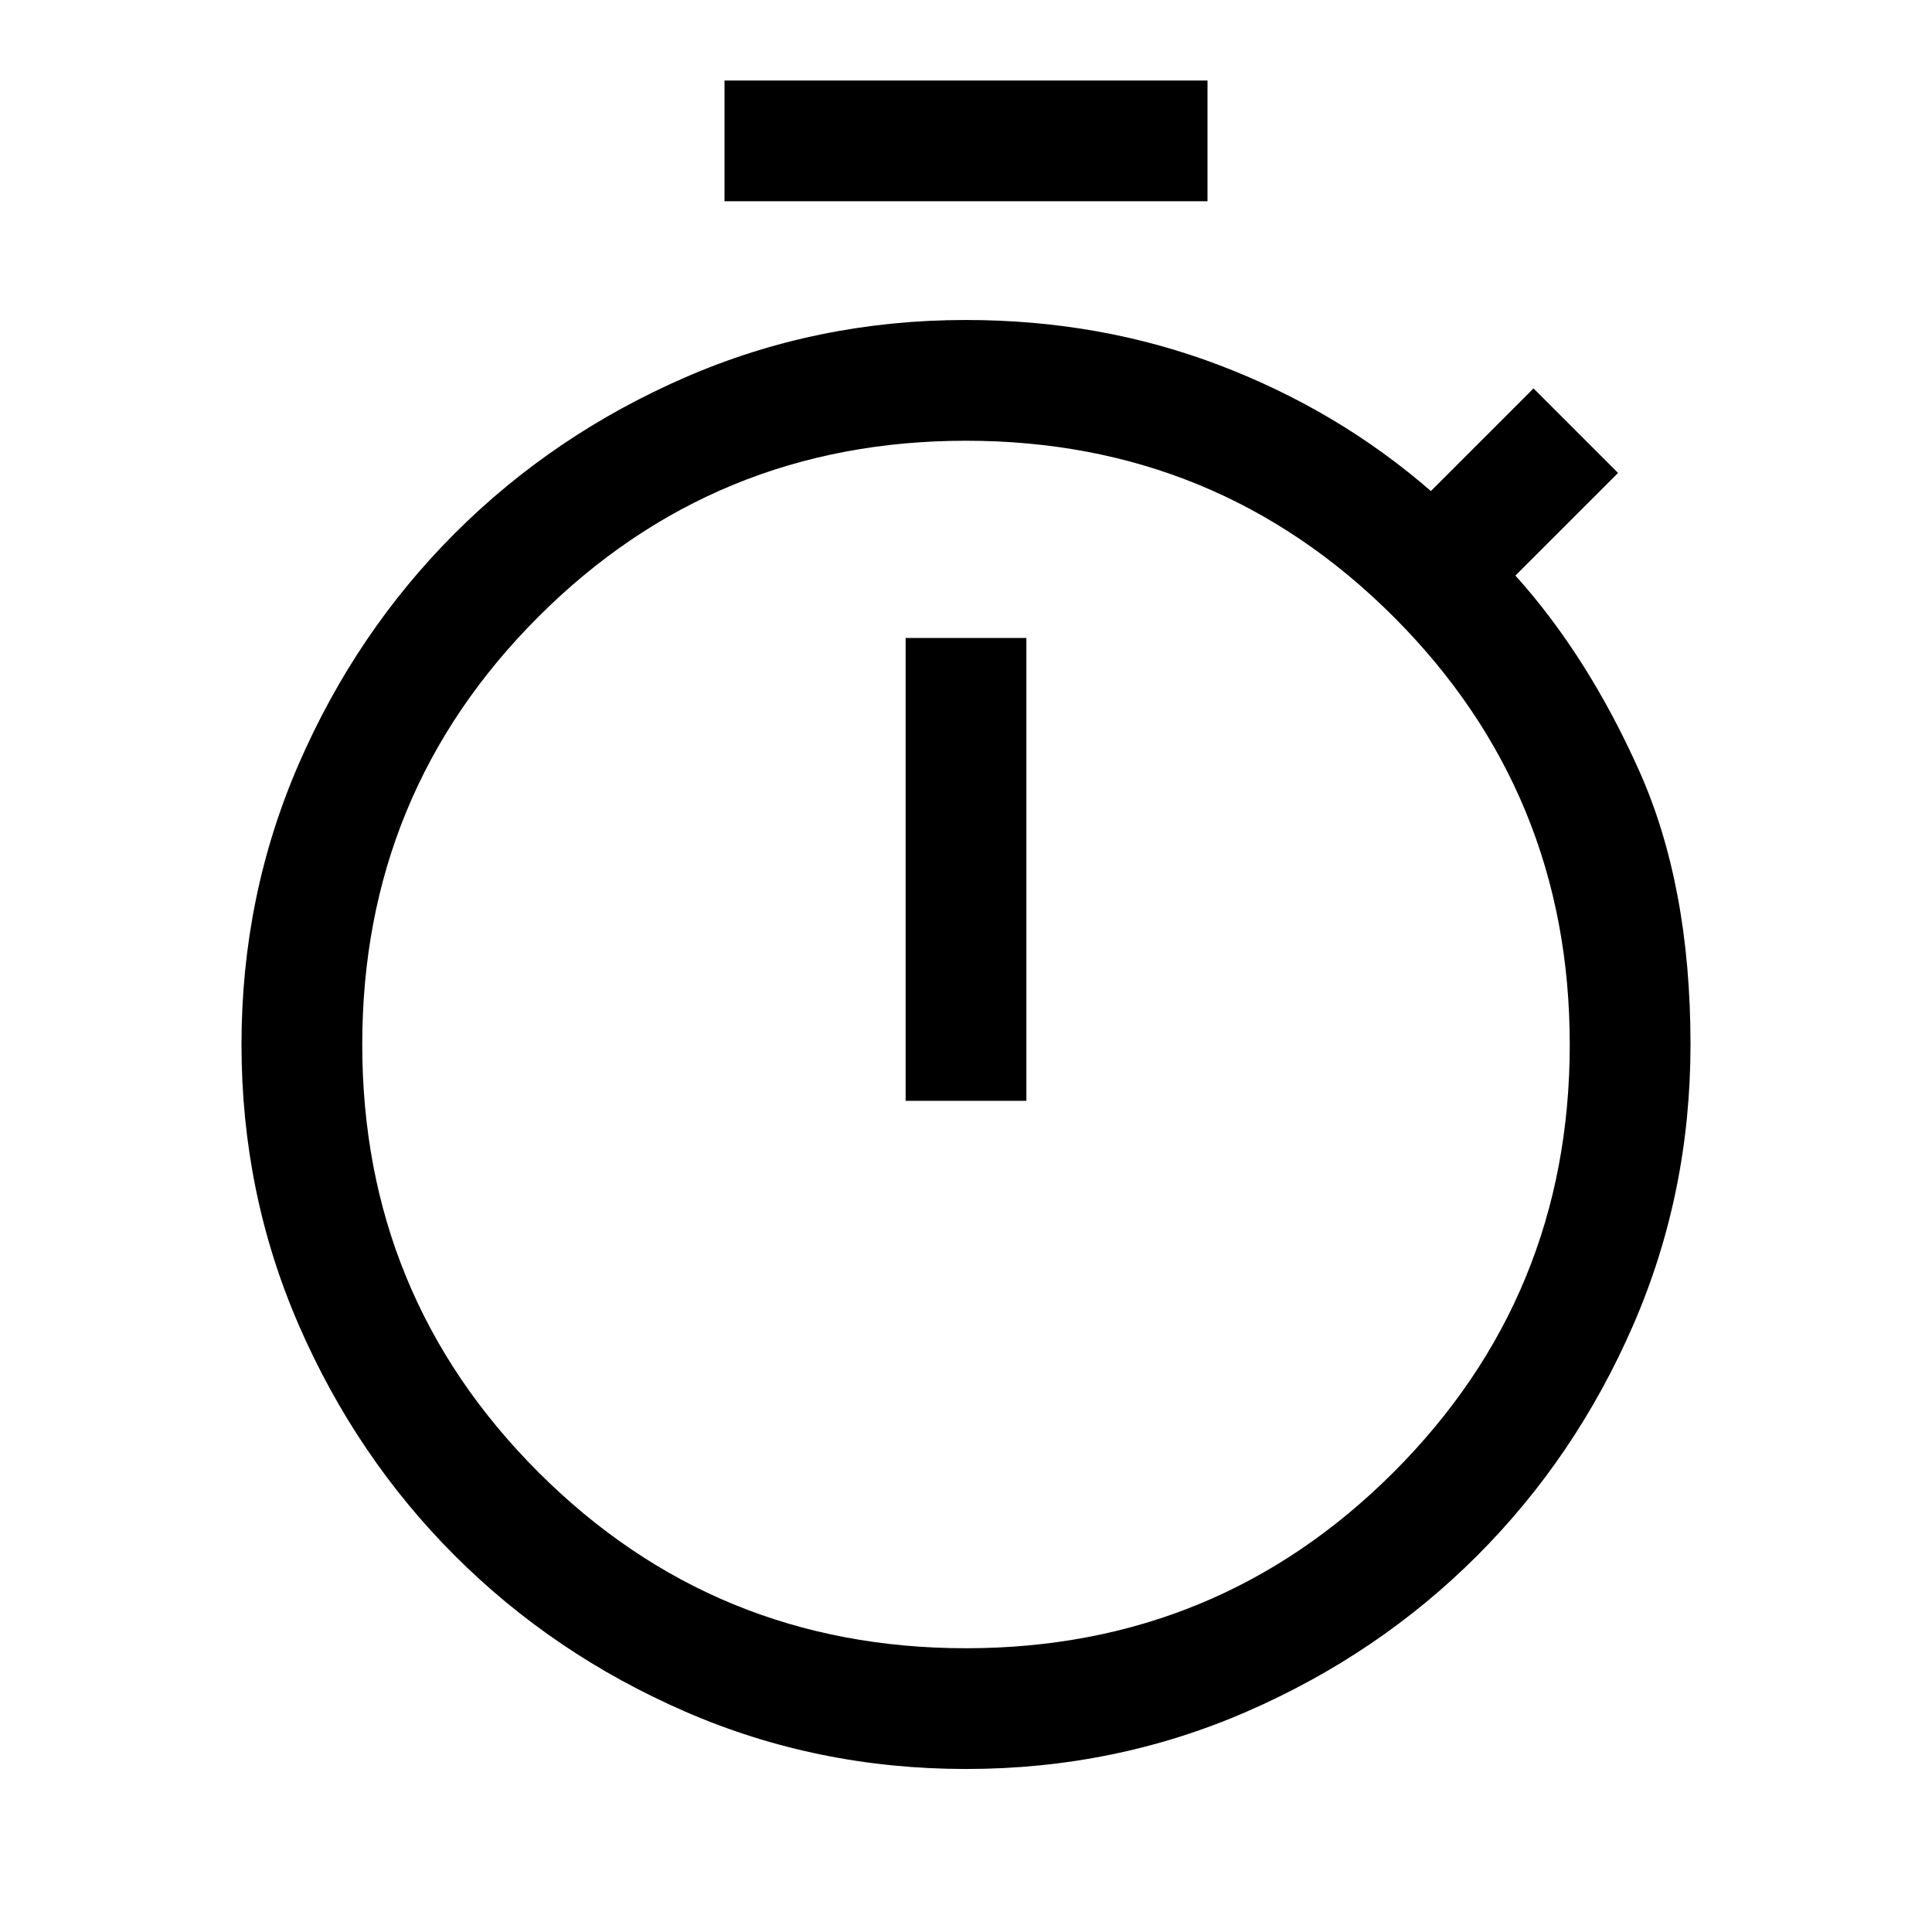
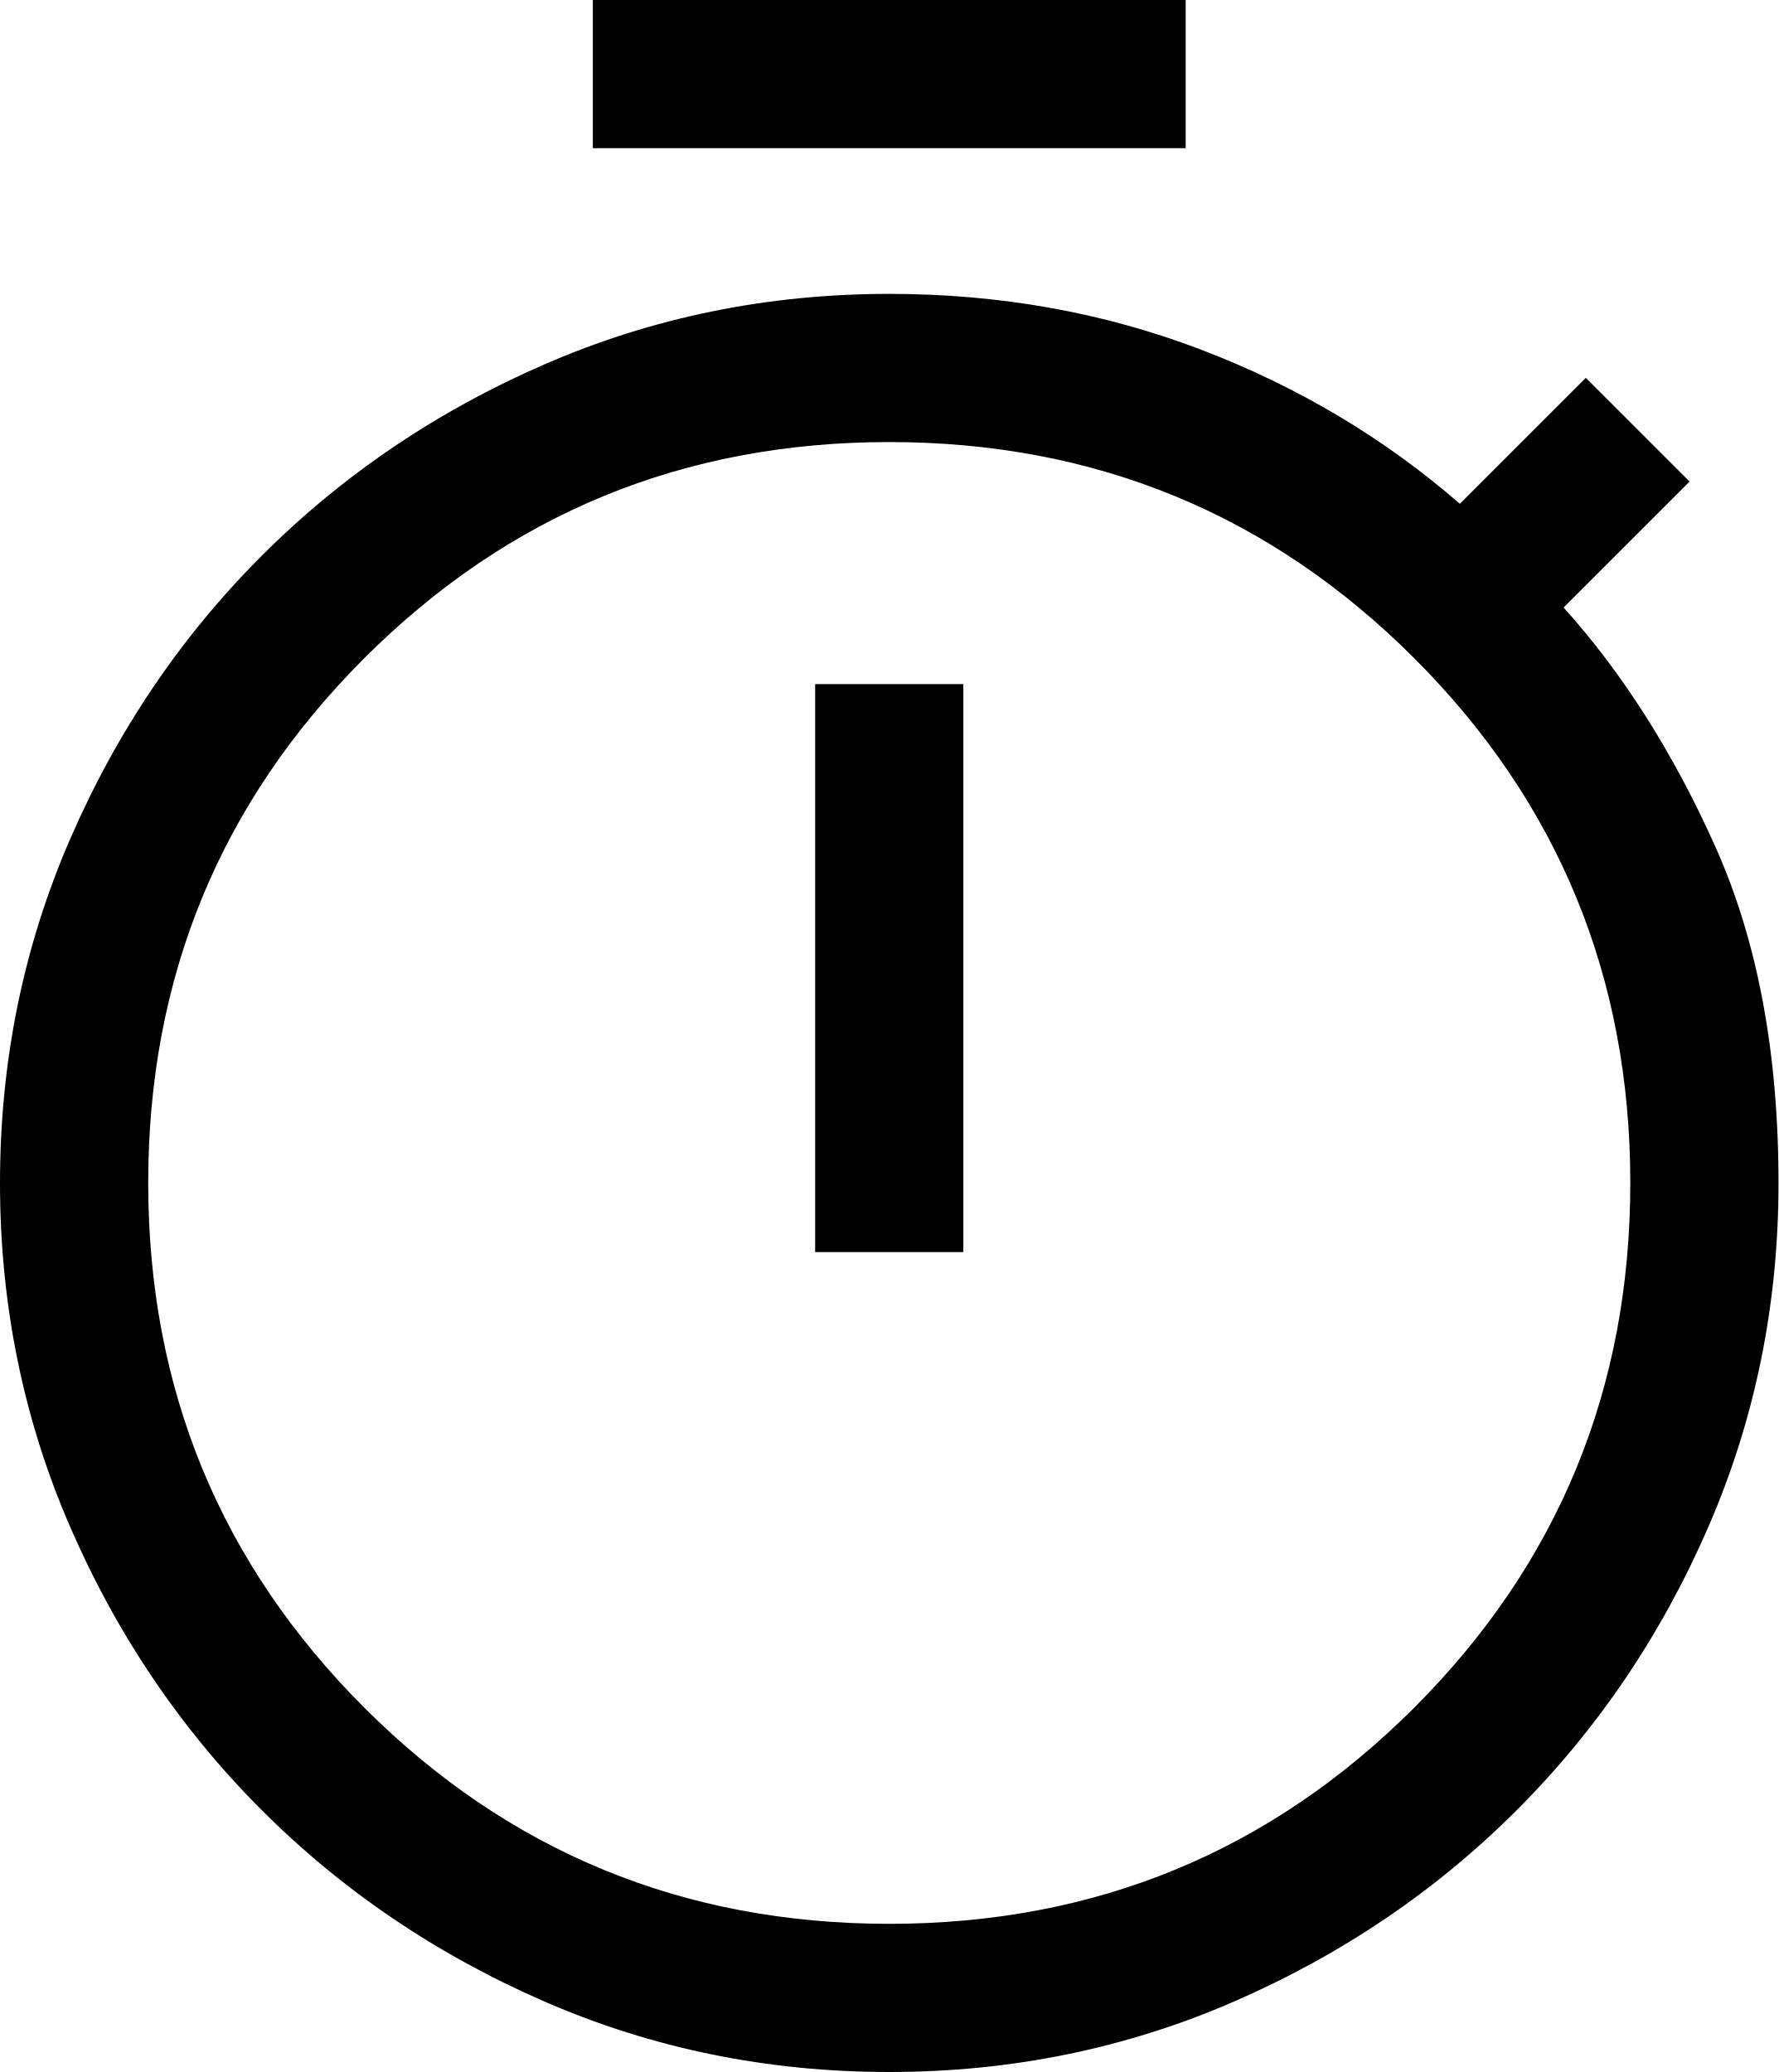
- <svg xmlns="http://www.w3.org/2000/svg" height="48" viewBox="0 -960 960 960" width="48">
-   <path d="M360-860v-60h240v60H360Zm90 447h60v-230h-60v230Zm30 332q-74 0-139.5-28.5T226-187q-49-49-77.5-114.5T120-441q0-74 28.5-139.5T226-695q49-49 114.5-77.5T480-801q67 0 126 22.5T711-716l51-51 42 42-51 51q36 40 61.5 97T840-441q0 74-28.5 139.5T734-187q-49 49-114.5 77.5T480-81Zm0-60q125 0 212.5-87.5T780-441q0-125-87.5-212.5T480-741q-125 0-212.5 87.5T180-441q0 125 87.5 212.5T480-141Zm0-299Z" />
+ <svg xmlns="http://www.w3.org/2000/svg" height="41.95" viewBox="0 -960 720 839" width="36" version="1.1" id="svg4">
+   <defs id="defs8" />
+   <path d="m 240,-900 v -60 h 240 v 60 z m 90,447 h 60 v -230 h -60 z m 30,332 q -74,0 -139.5,-28.5 Q 155,-178 106,-227 57,-276 28.5,-341.5 0,-407 0,-481 0,-555 28.5,-620.5 57,-686 106,-735 155,-784 220.5,-812.5 286,-841 360,-841 q 67,0 126,22.5 59,22.5 105,62.5 l 51,-51 42,42 -51,51 q 36,40 61.5,97 25.5,57 25.5,136 0,74 -28.5,139.5 Q 663,-276 614,-227 565,-178 499.5,-149.5 434,-121 360,-121 Z m 0,-60 q 125,0 212.5,-87.5 Q 660,-356 660,-481 660,-606 572.5,-693.5 485,-781 360,-781 235,-781 147.5,-693.5 60,-606 60,-481 60,-356 147.5,-268.5 235,-181 360,-181 Z m 0,-299 z" id="path2" />
</svg>
